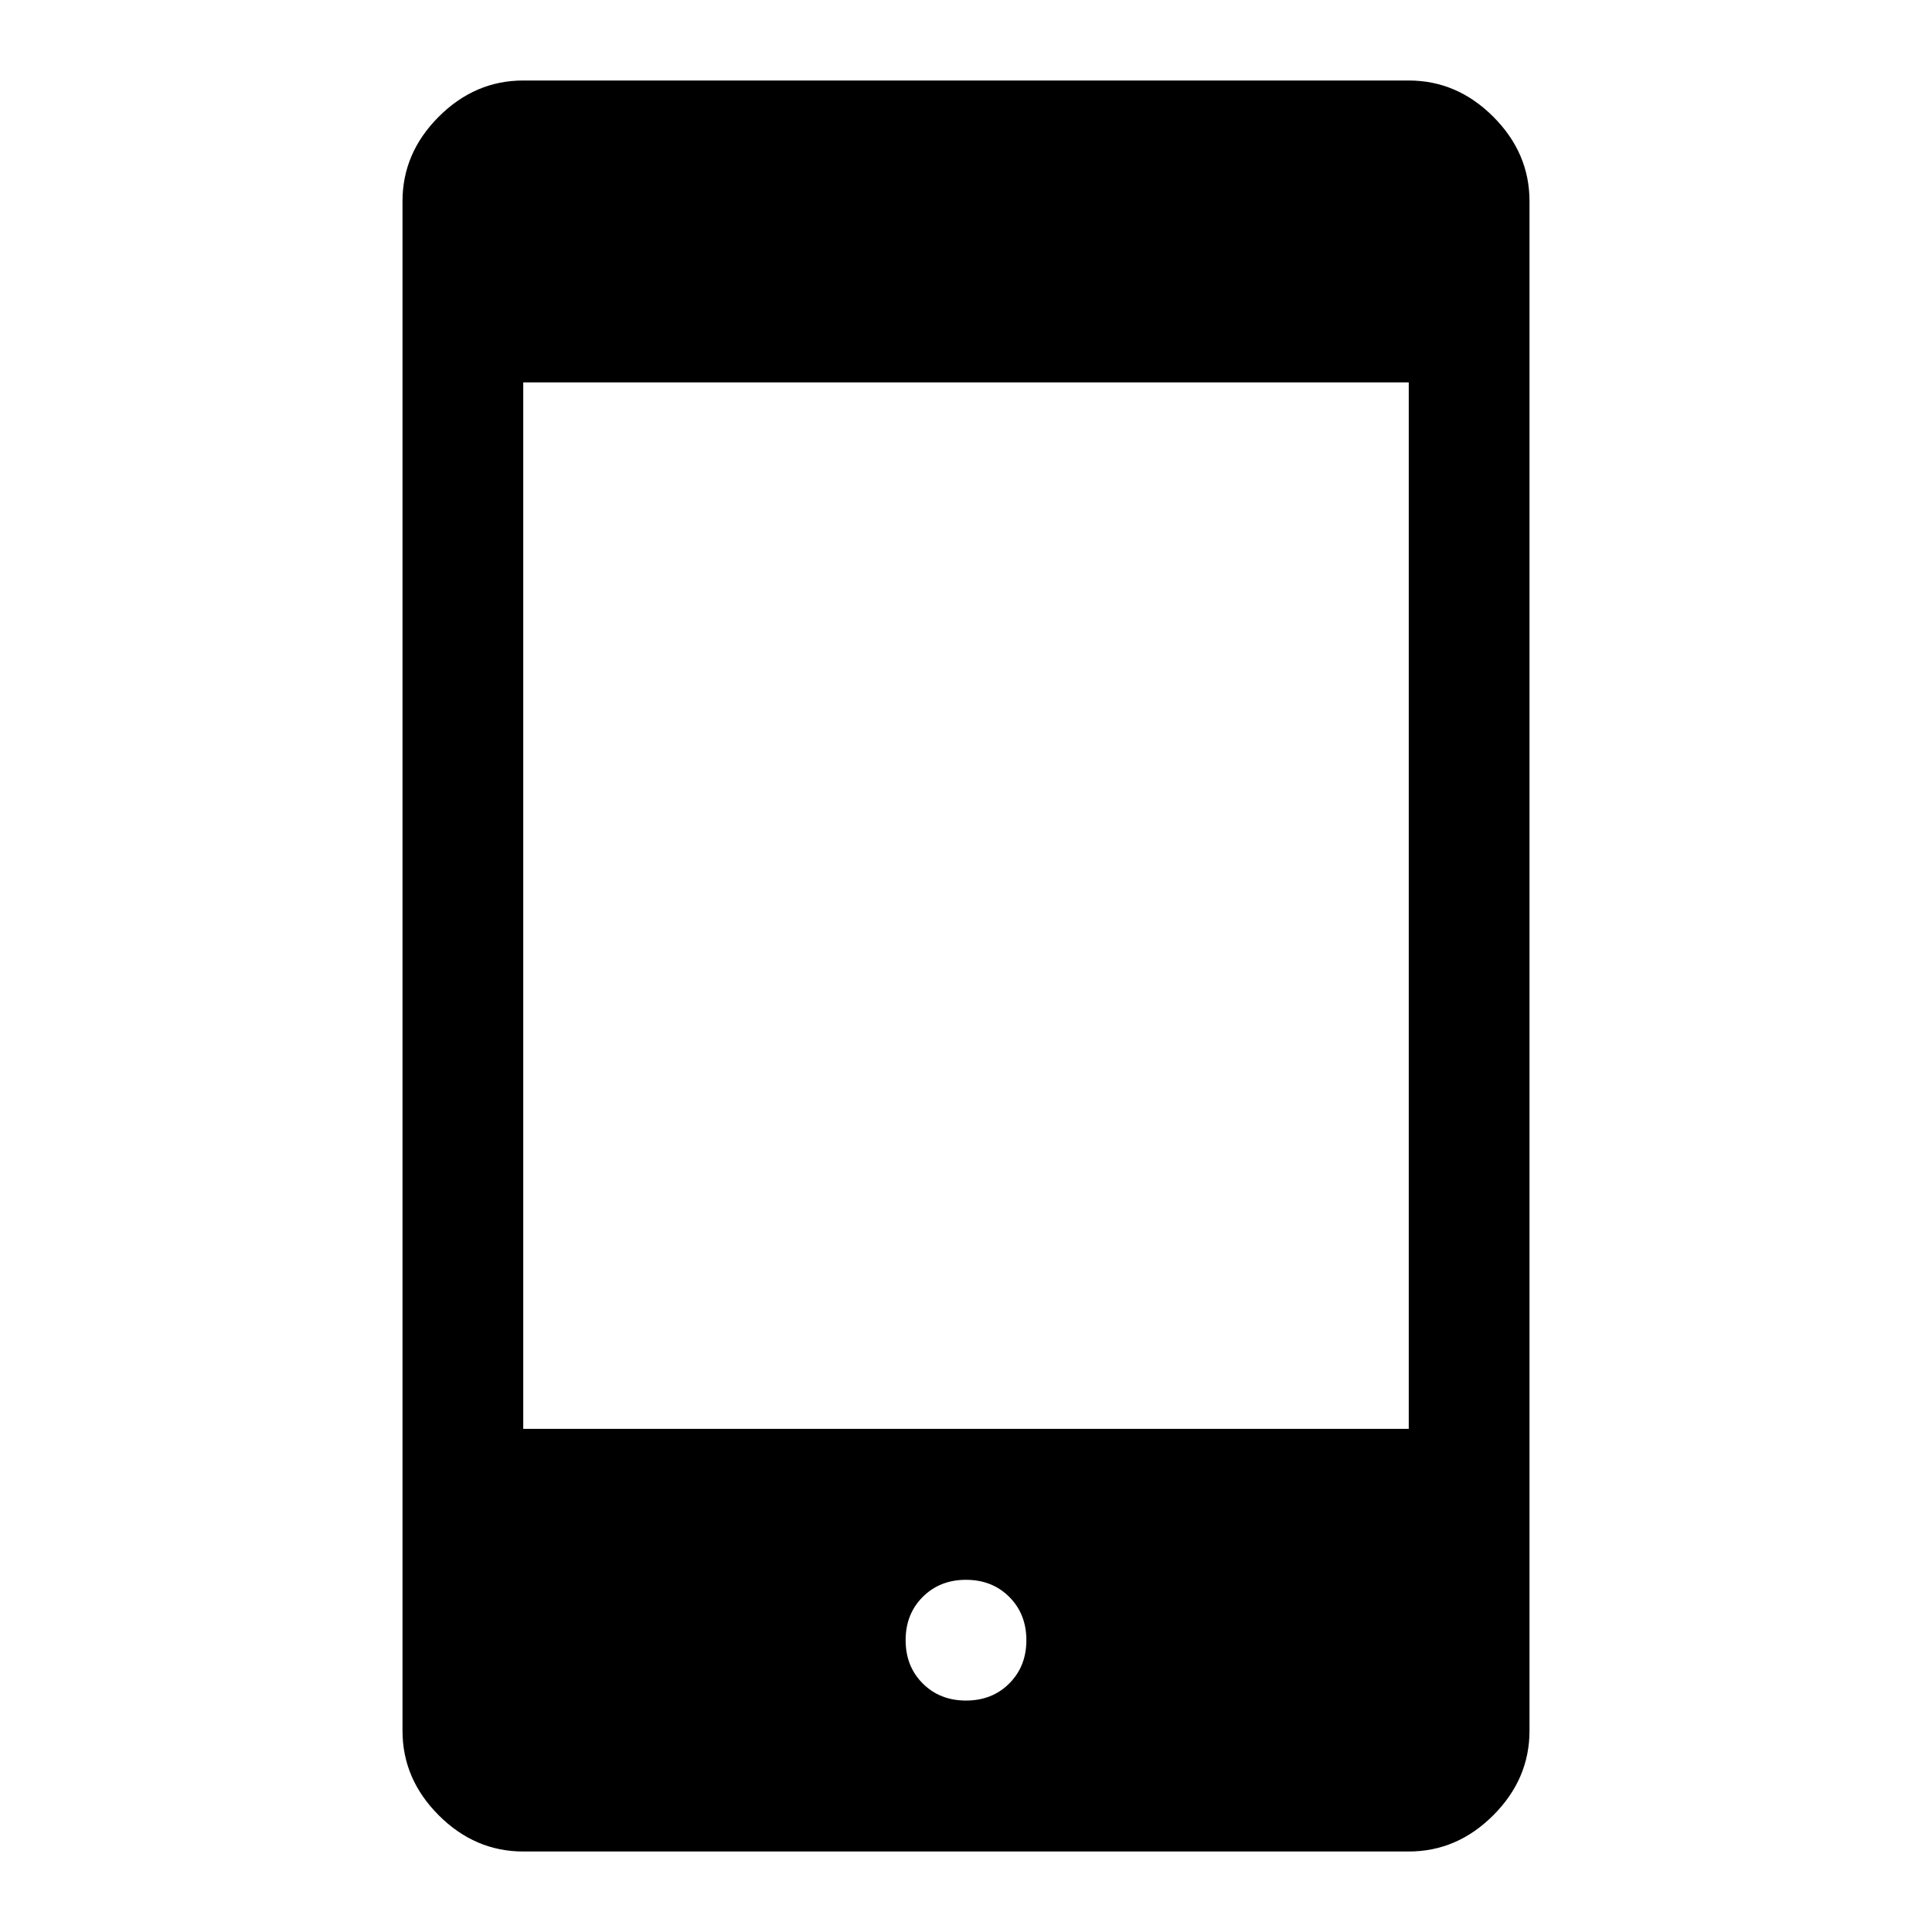
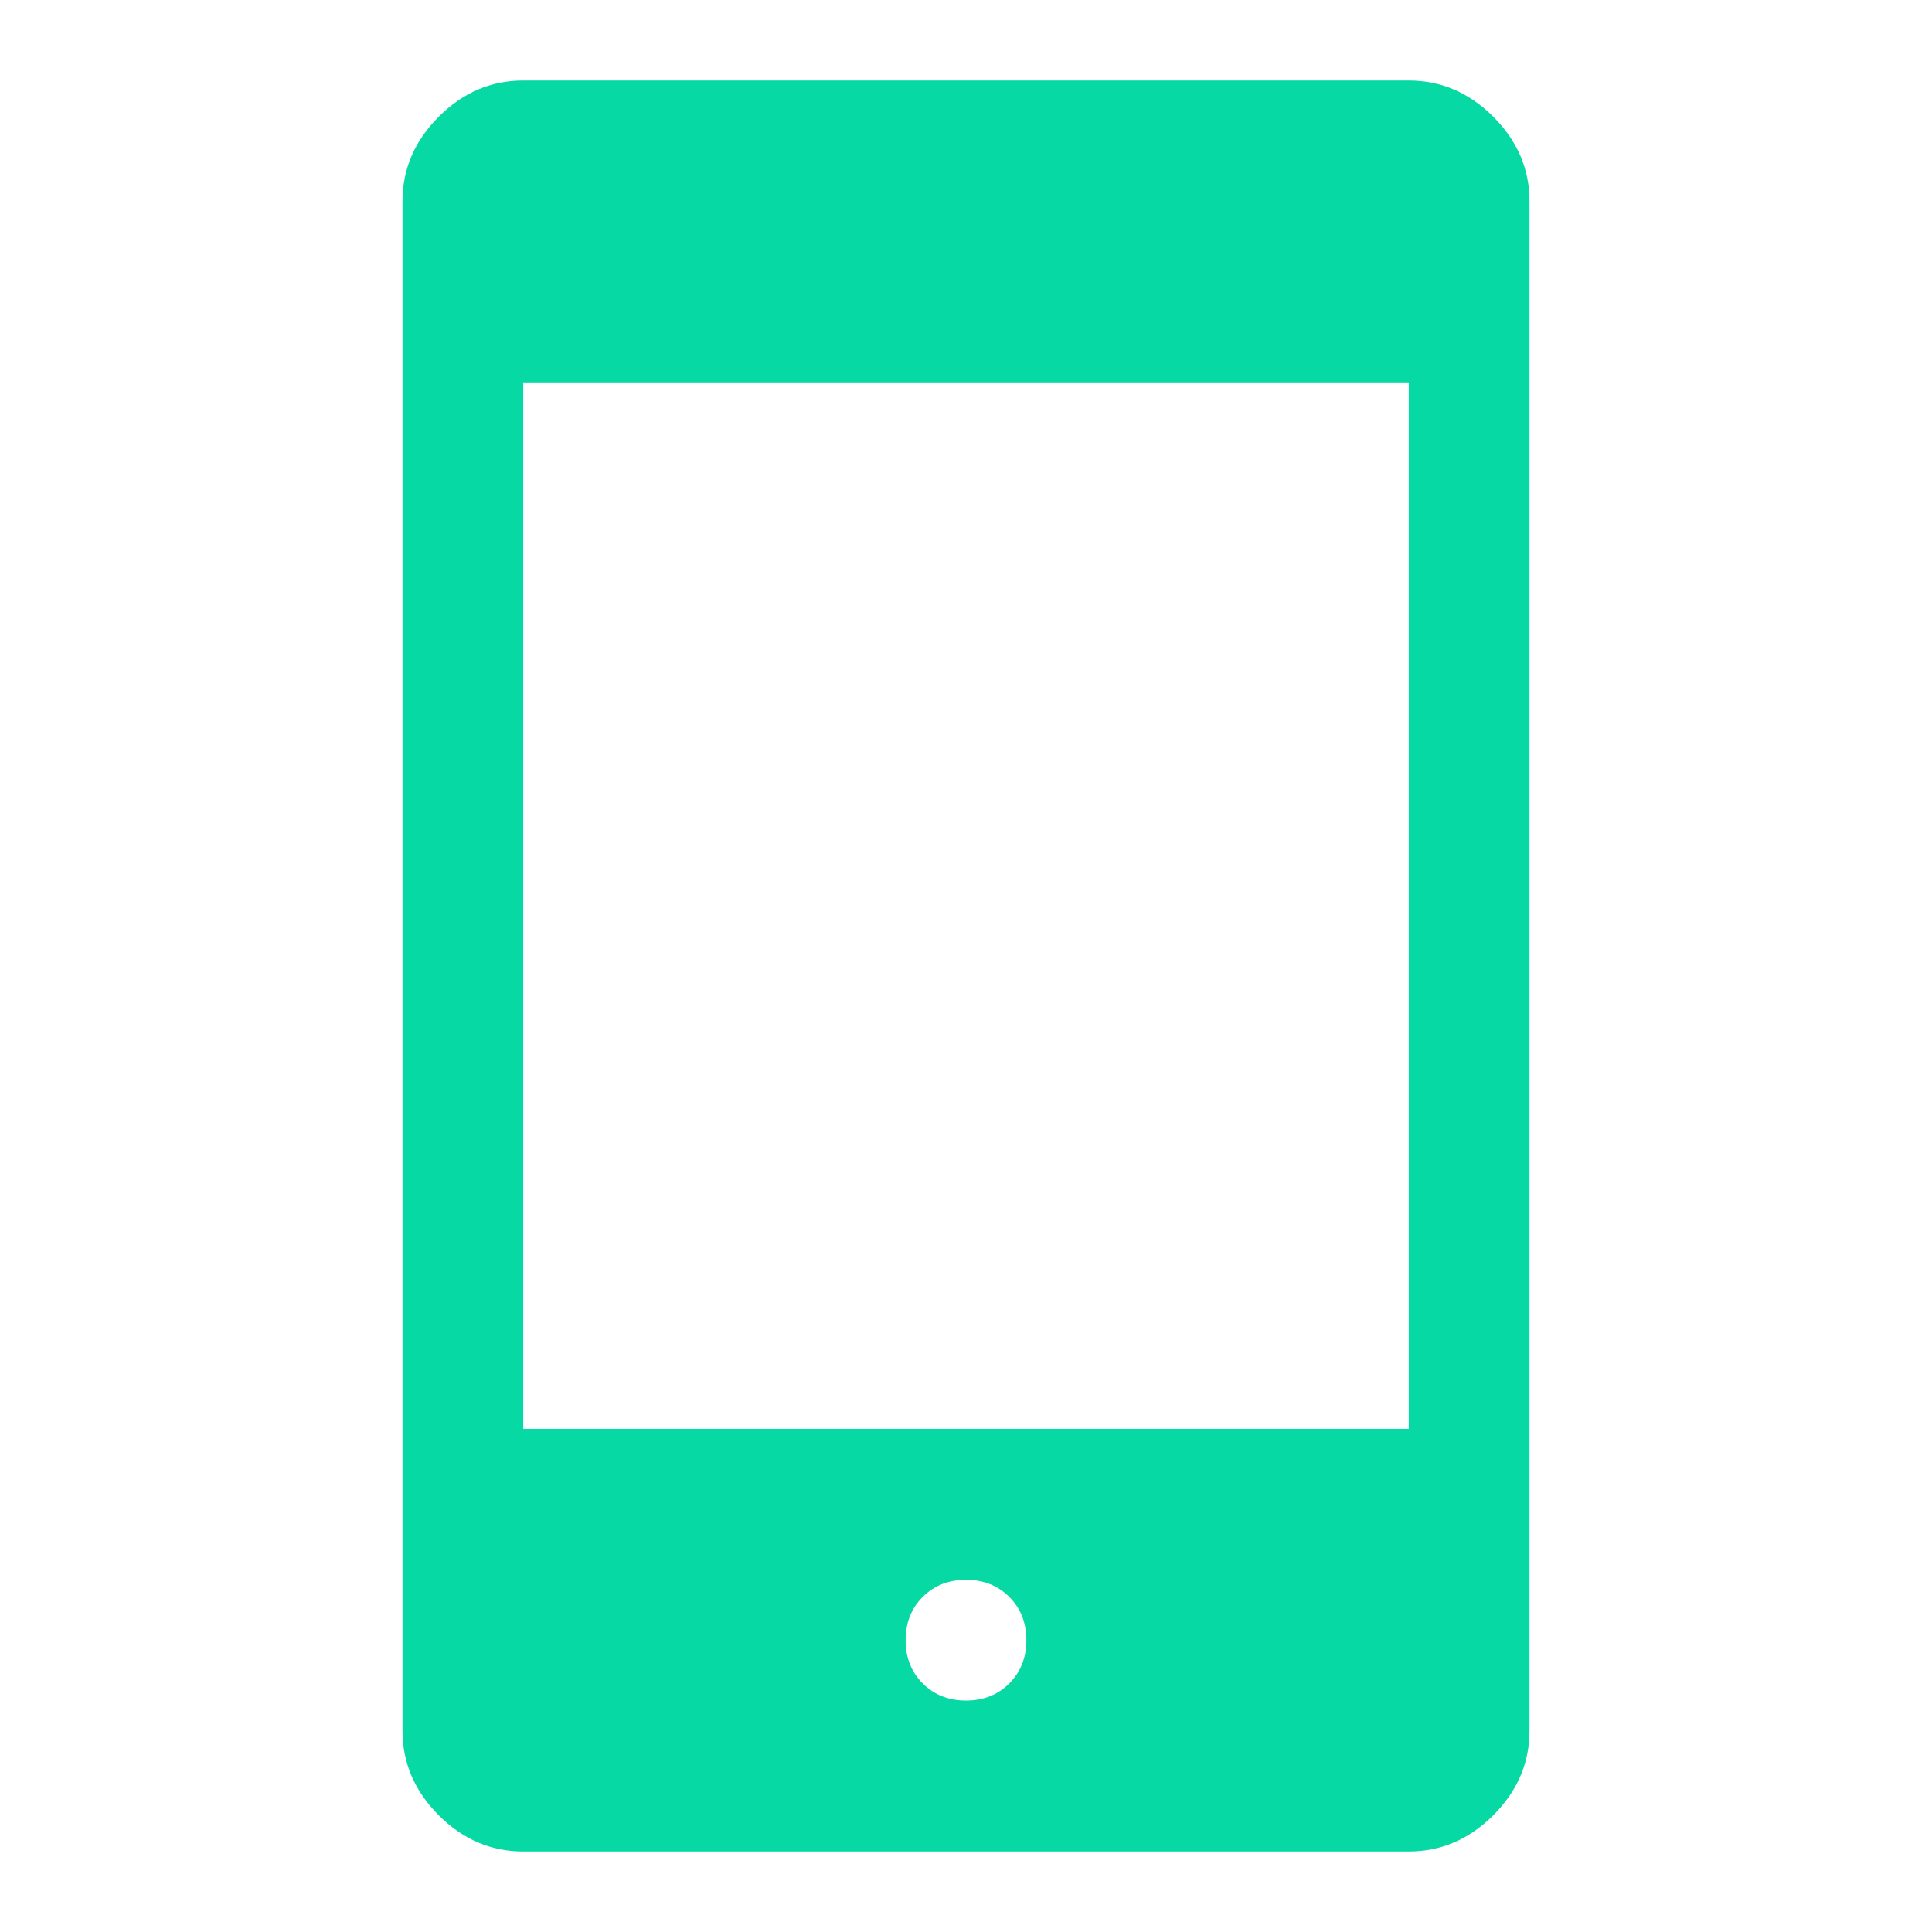
<svg xmlns="http://www.w3.org/2000/svg" height="48" width="48">
-   <path d="M13 46q-1.2 0-2.1-.9-.9-.9-.9-2.1V5q0-1.2.9-2.1.9-.9 2.1-.9h22q1.2 0 2.1.9.9.9.9 2.1v38q0 1.2-.9 2.1-.9.9-2.1.9Zm11-3.75q.65 0 1.075-.425.425-.425.425-1.075 0-.65-.425-1.075-.425-.425-1.075-.425-.65 0-1.075.425-.425.425-.425 1.075 0 .65.425 1.075.425.425 1.075.425ZM13 35.5h22v-26H13Z" />
+   <g fill="#06d9a3">
+     <path d="M13 46q-1.2 0-2.1-.9-.9-.9-.9-2.1V5q0-1.2.9-2.1.9-.9 2.1-.9h22q1.2 0 2.1.9.9.9.9 2.1v38q0 1.2-.9 2.1-.9.9-2.1.9Zm11-3.75q.65 0 1.075-.425.425-.425.425-1.075 0-.65-.425-1.075-.425-.425-1.075-.425-.65 0-1.075.425-.425.425-.425 1.075 0 .65.425 1.075.425.425 1.075.425ZM13 35.5h22v-26H13Z" />
+   </g>
</svg>
